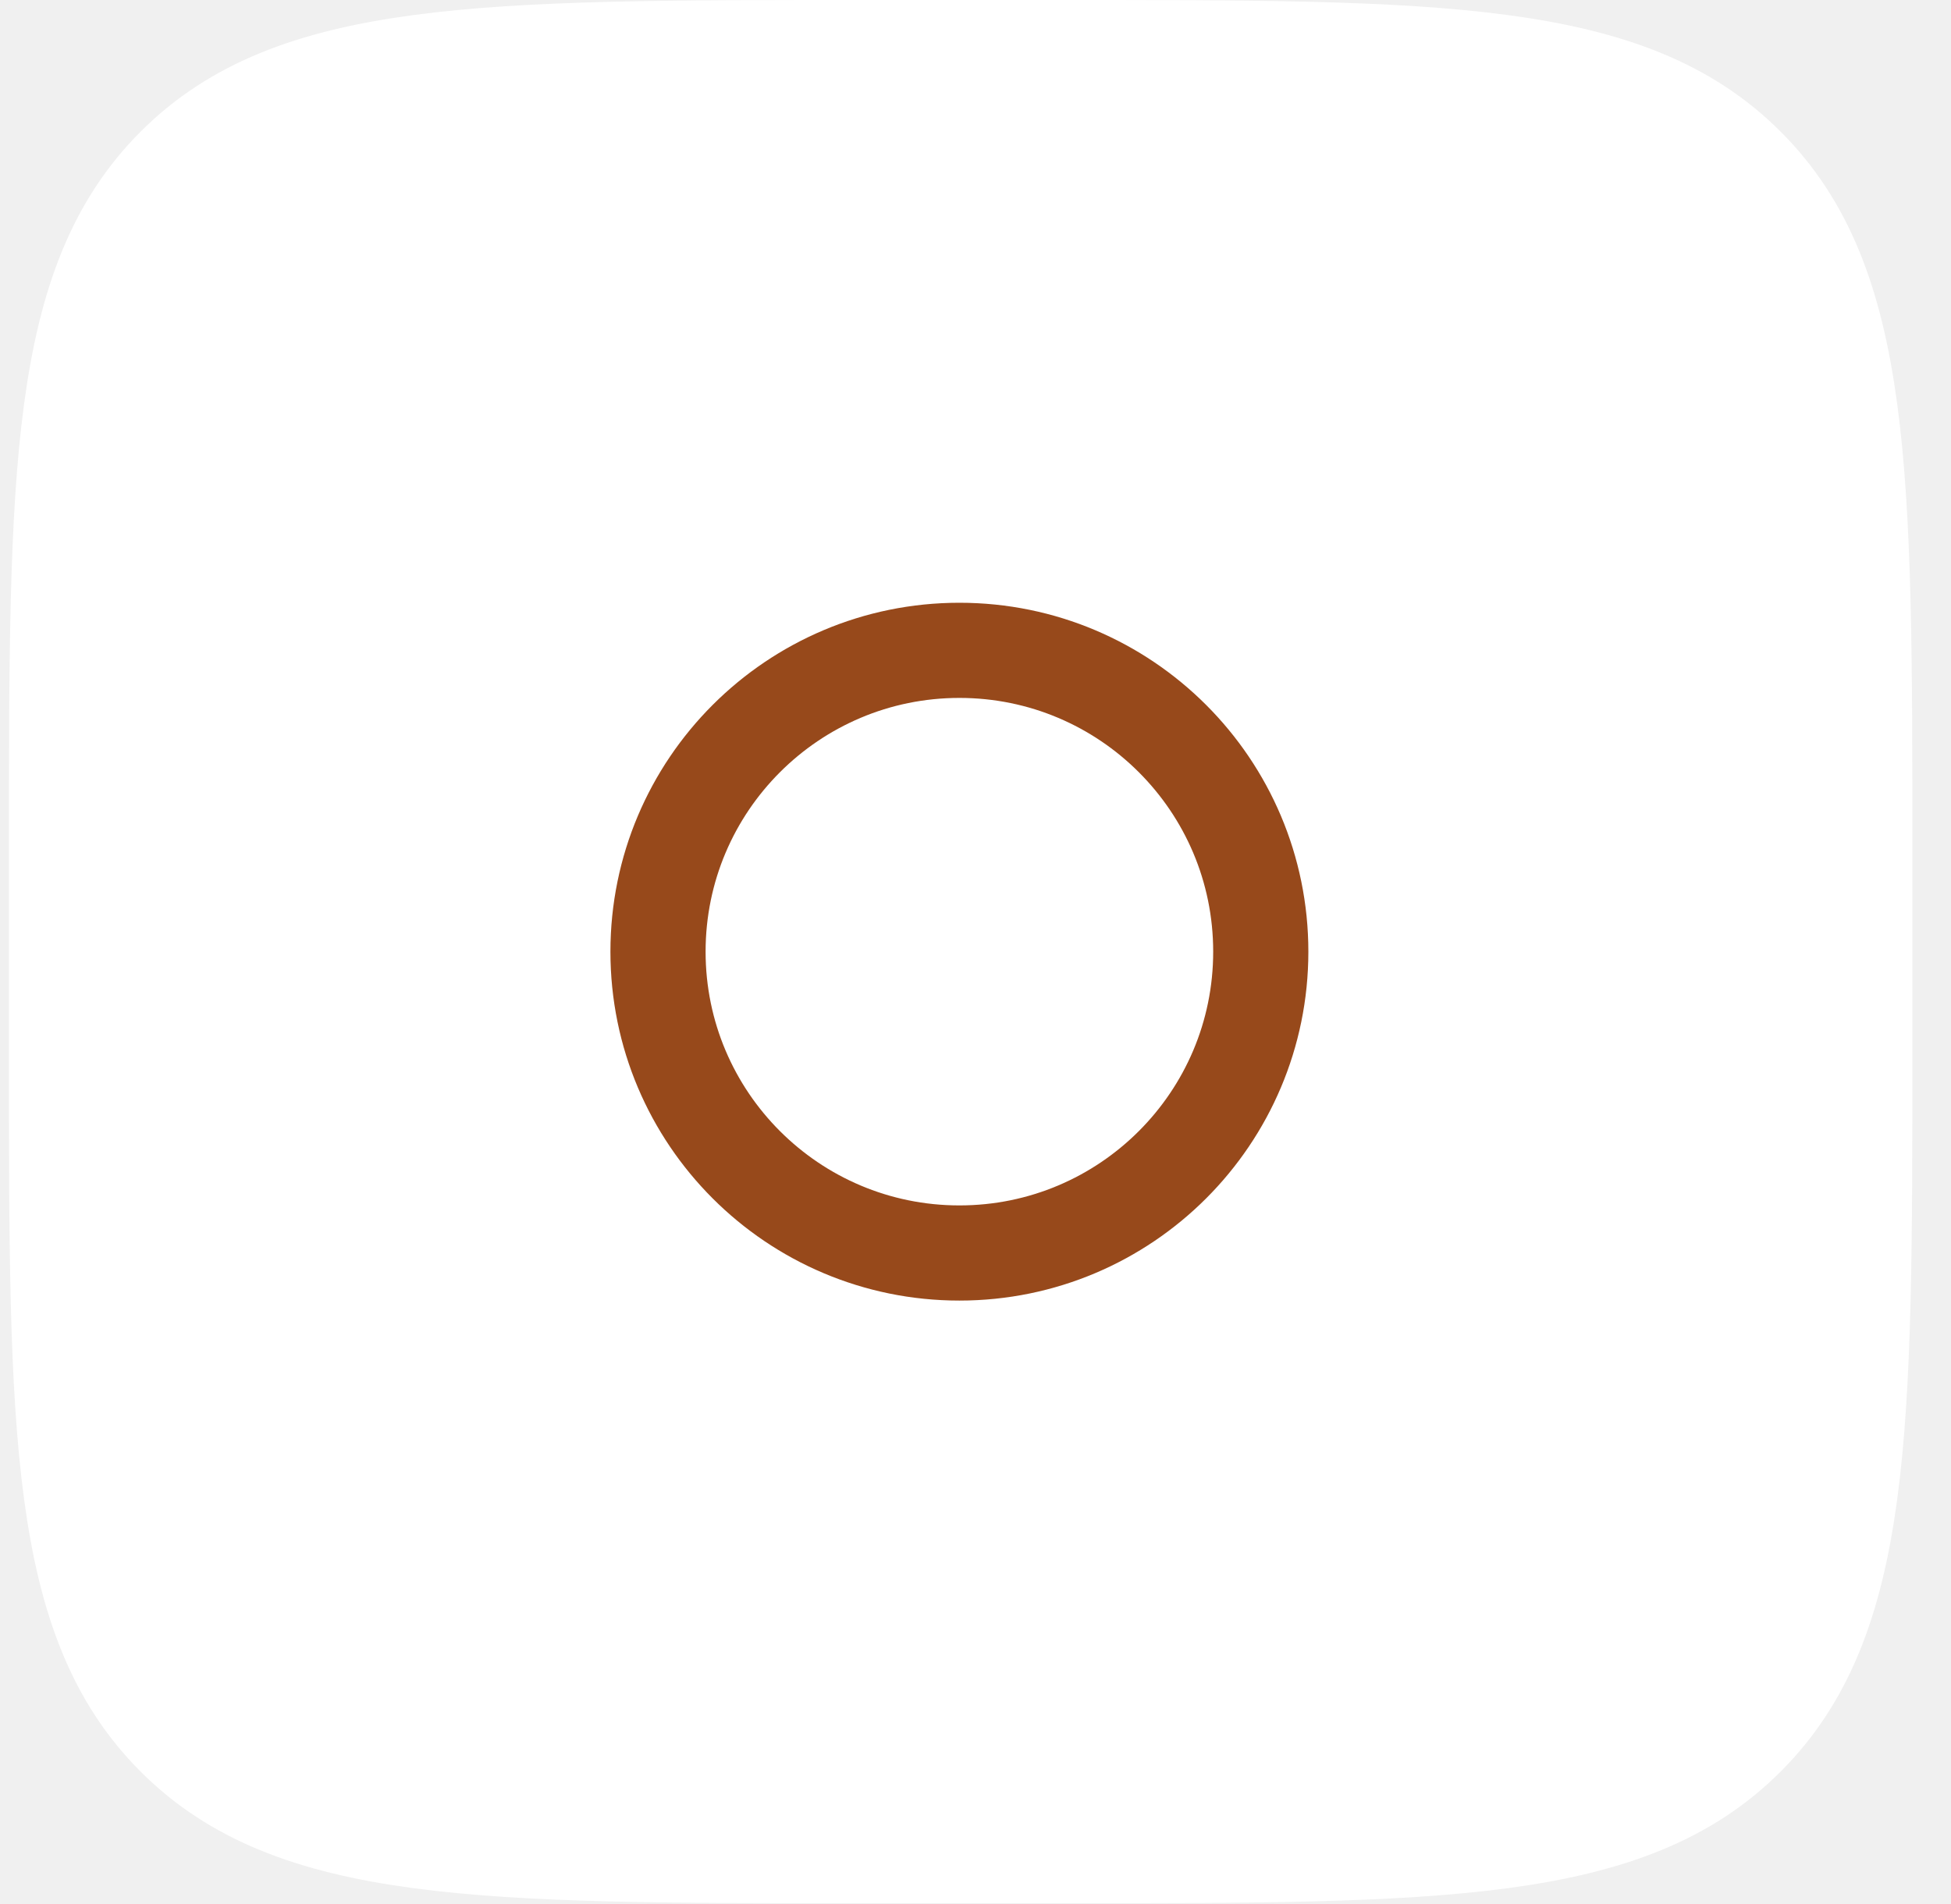
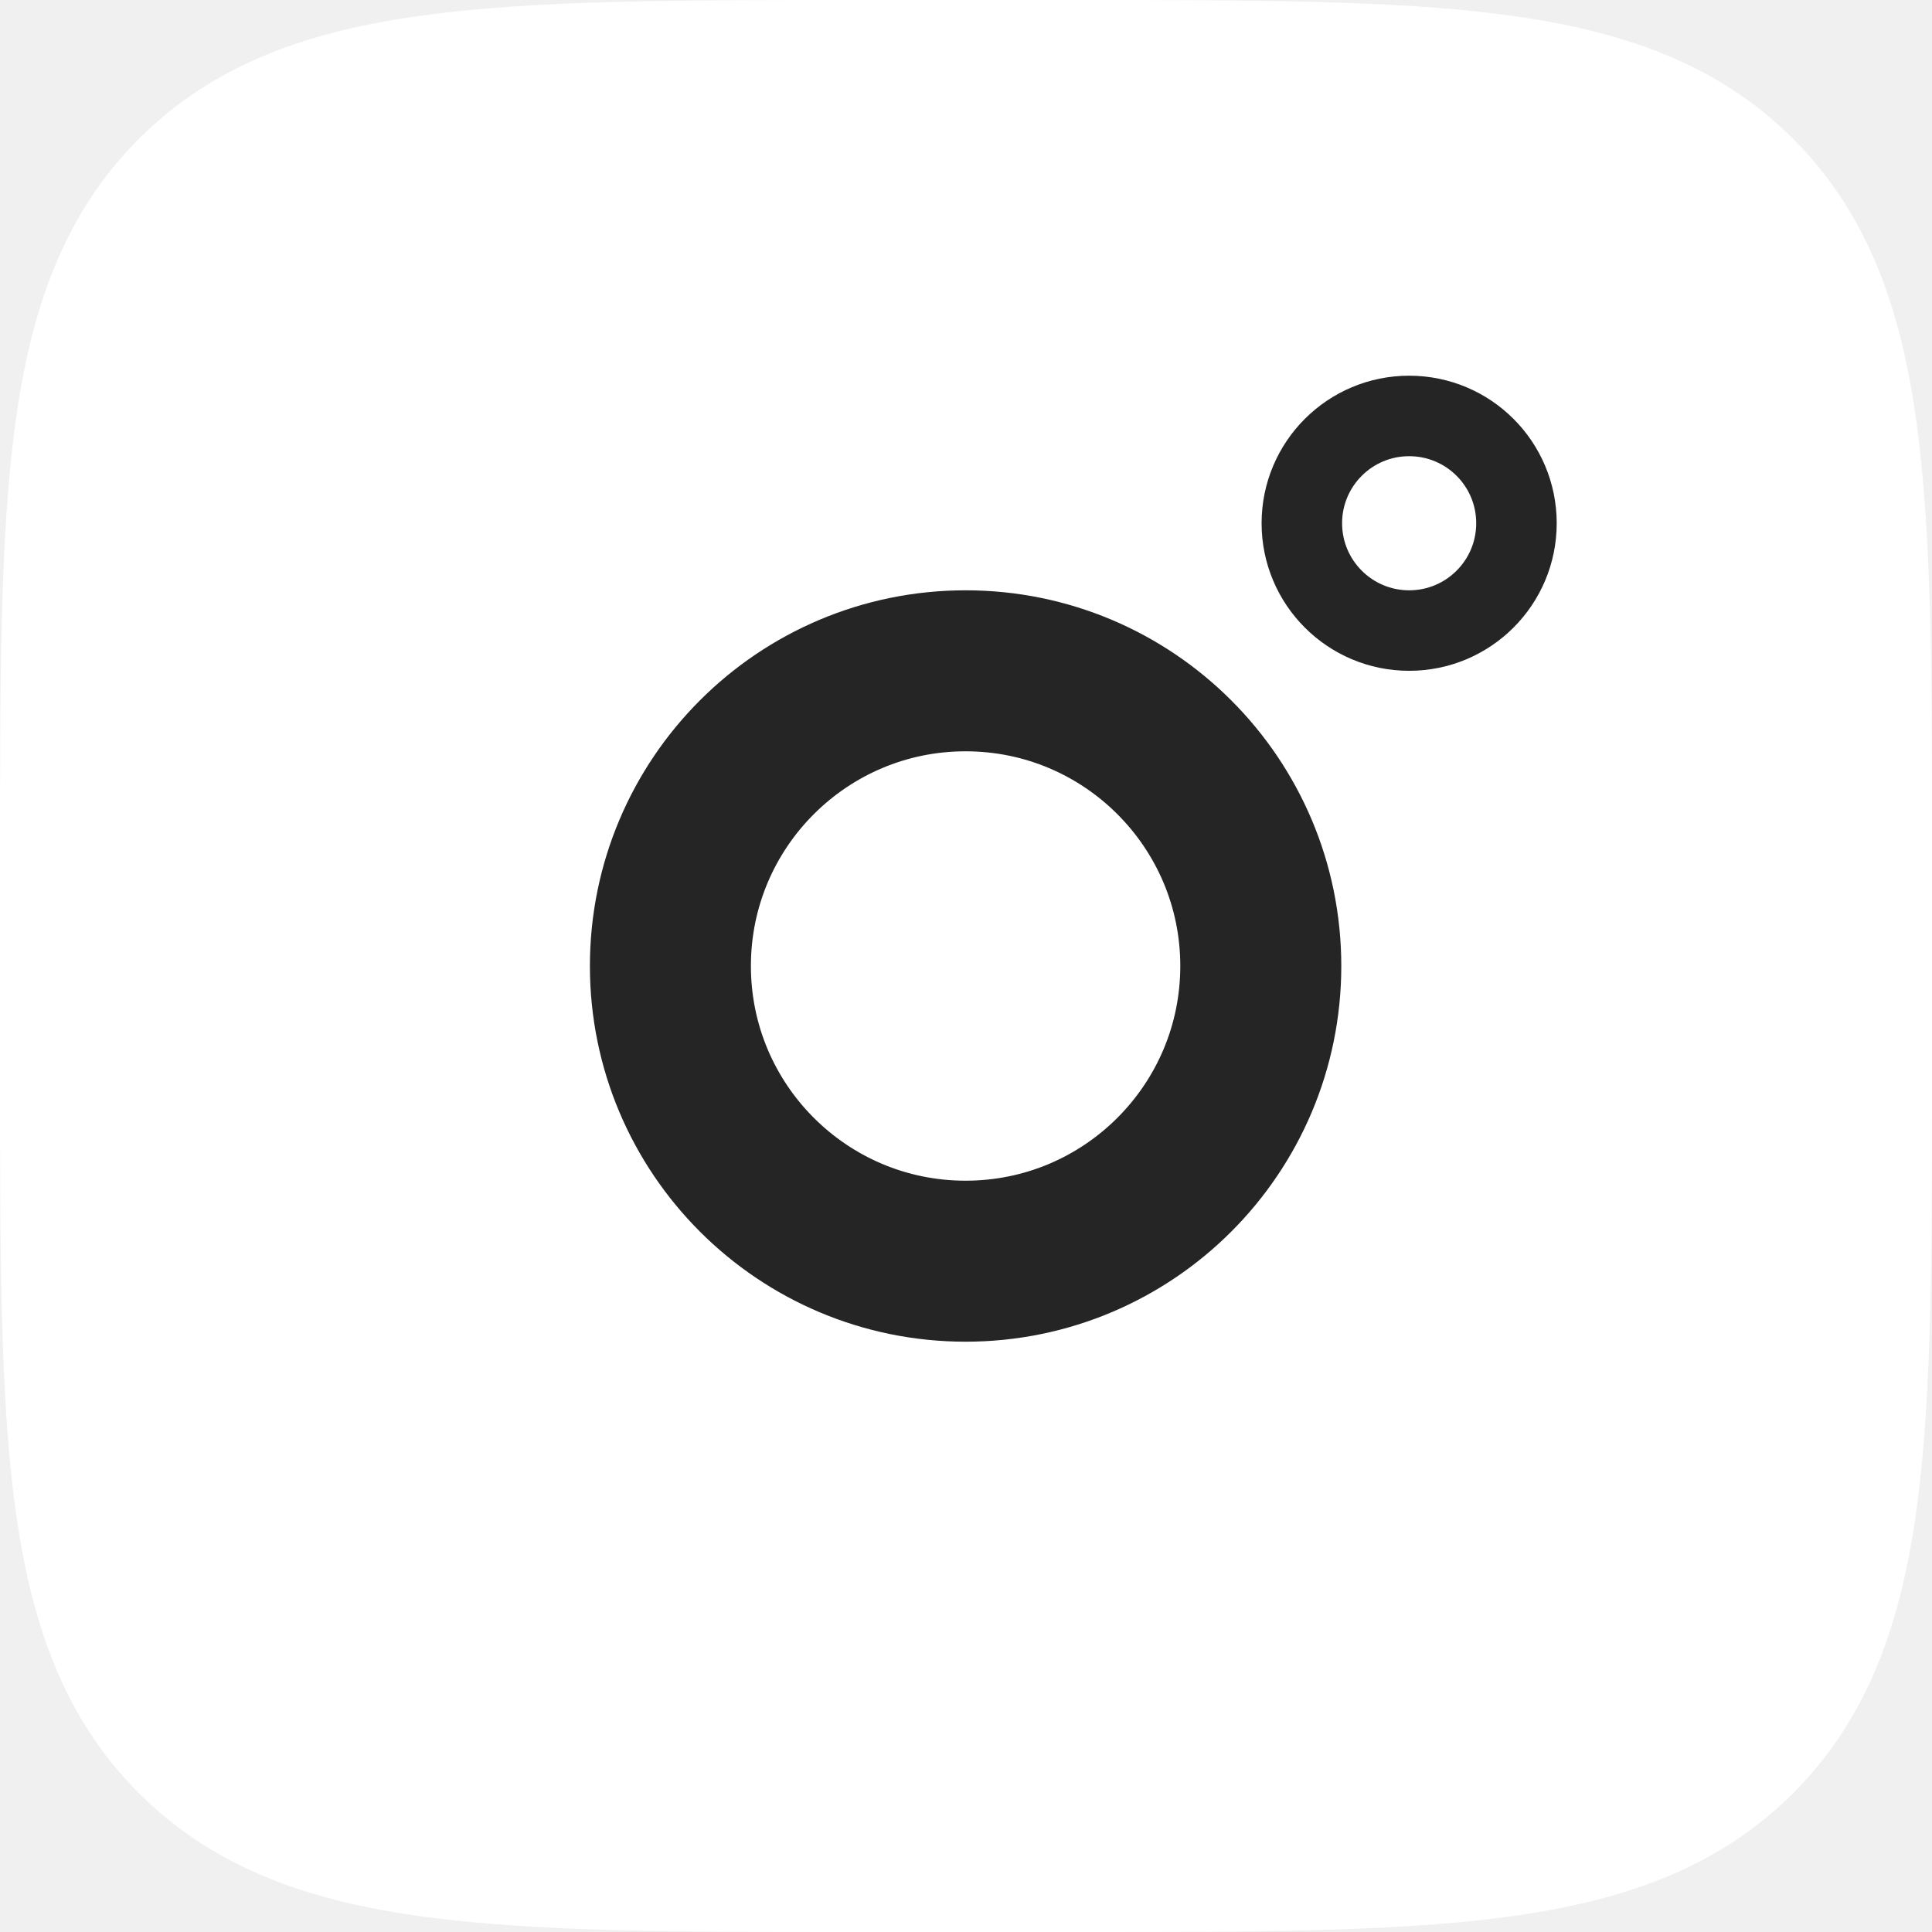
- <svg xmlns="http://www.w3.org/2000/svg" width="41" height="40" viewBox="0 0 41 40" fill="none">
-   <path d="M1.188 17.889C1.188 9.928 1.188 5.946 3.662 3.474C6.134 1 10.115 1 18.076 1L22.299 1C30.26 1 34.241 1 36.713 3.474C39.188 5.946 39.188 9.928 39.188 17.889V22.111C39.188 30.072 39.188 34.054 36.713 36.526C34.241 39 30.26 39 22.299 39L18.076 39C10.115 39 6.134 39 3.662 36.526C1.188 34.054 1.188 30.072 1.188 22.111L1.188 17.889Z" fill="white" stroke="white" stroke-width="2" />
-   <path d="M29.713 13.666C31.462 13.666 32.88 12.248 32.88 10.499C32.88 8.75 31.462 7.333 29.713 7.333C27.965 7.333 26.547 8.75 26.547 10.499C26.547 12.248 27.965 13.666 29.713 13.666Z" fill="white" />
-   <path d="M20.162 26.334C23.659 26.334 26.495 23.499 26.495 20.001C26.495 16.503 23.659 13.668 20.162 13.668C16.664 13.668 13.828 16.503 13.828 20.001C13.828 23.499 16.664 26.334 20.162 26.334Z" fill="white" stroke="#97491B" stroke-width="2" />
+ <svg xmlns="http://www.w3.org/2000/svg" width="24" height="24" viewBox="0 0 24 24" fill="none">
+   <path d="M1 10.778C1 6.169 1 3.864 2.432 2.432C3.864 1 6.169 1 10.778 1L13.222 1C17.831 1 20.136 1 21.568 2.432C23 3.864 23 6.169 23 10.778V13.222C23 17.831 23 20.136 21.568 21.568C20.136 23 17.831 23 13.222 23H10.778C6.169 23 3.864 23 2.432 21.568C1 20.136 1 17.831 1 13.222L1 10.778Z" fill="white" stroke="white" stroke-width="2" />
+   <path d="M18.838 6.5C18.838 7.236 18.242 7.833 17.505 7.833C16.769 7.833 16.172 7.236 16.172 6.5C16.172 5.763 16.769 5.167 17.505 5.167C18.242 5.167 18.838 5.763 18.838 6.5Z" fill="white" stroke="#252525" />
+   <path d="M11.995 15.667C14.02 15.667 15.662 14.025 15.662 12C15.662 9.975 14.02 8.333 11.995 8.333C9.97 8.333 8.328 9.975 8.328 12C8.328 14.025 9.97 15.667 11.995 15.667Z" fill="white" stroke="#252525" stroke-width="2" />
</svg>
